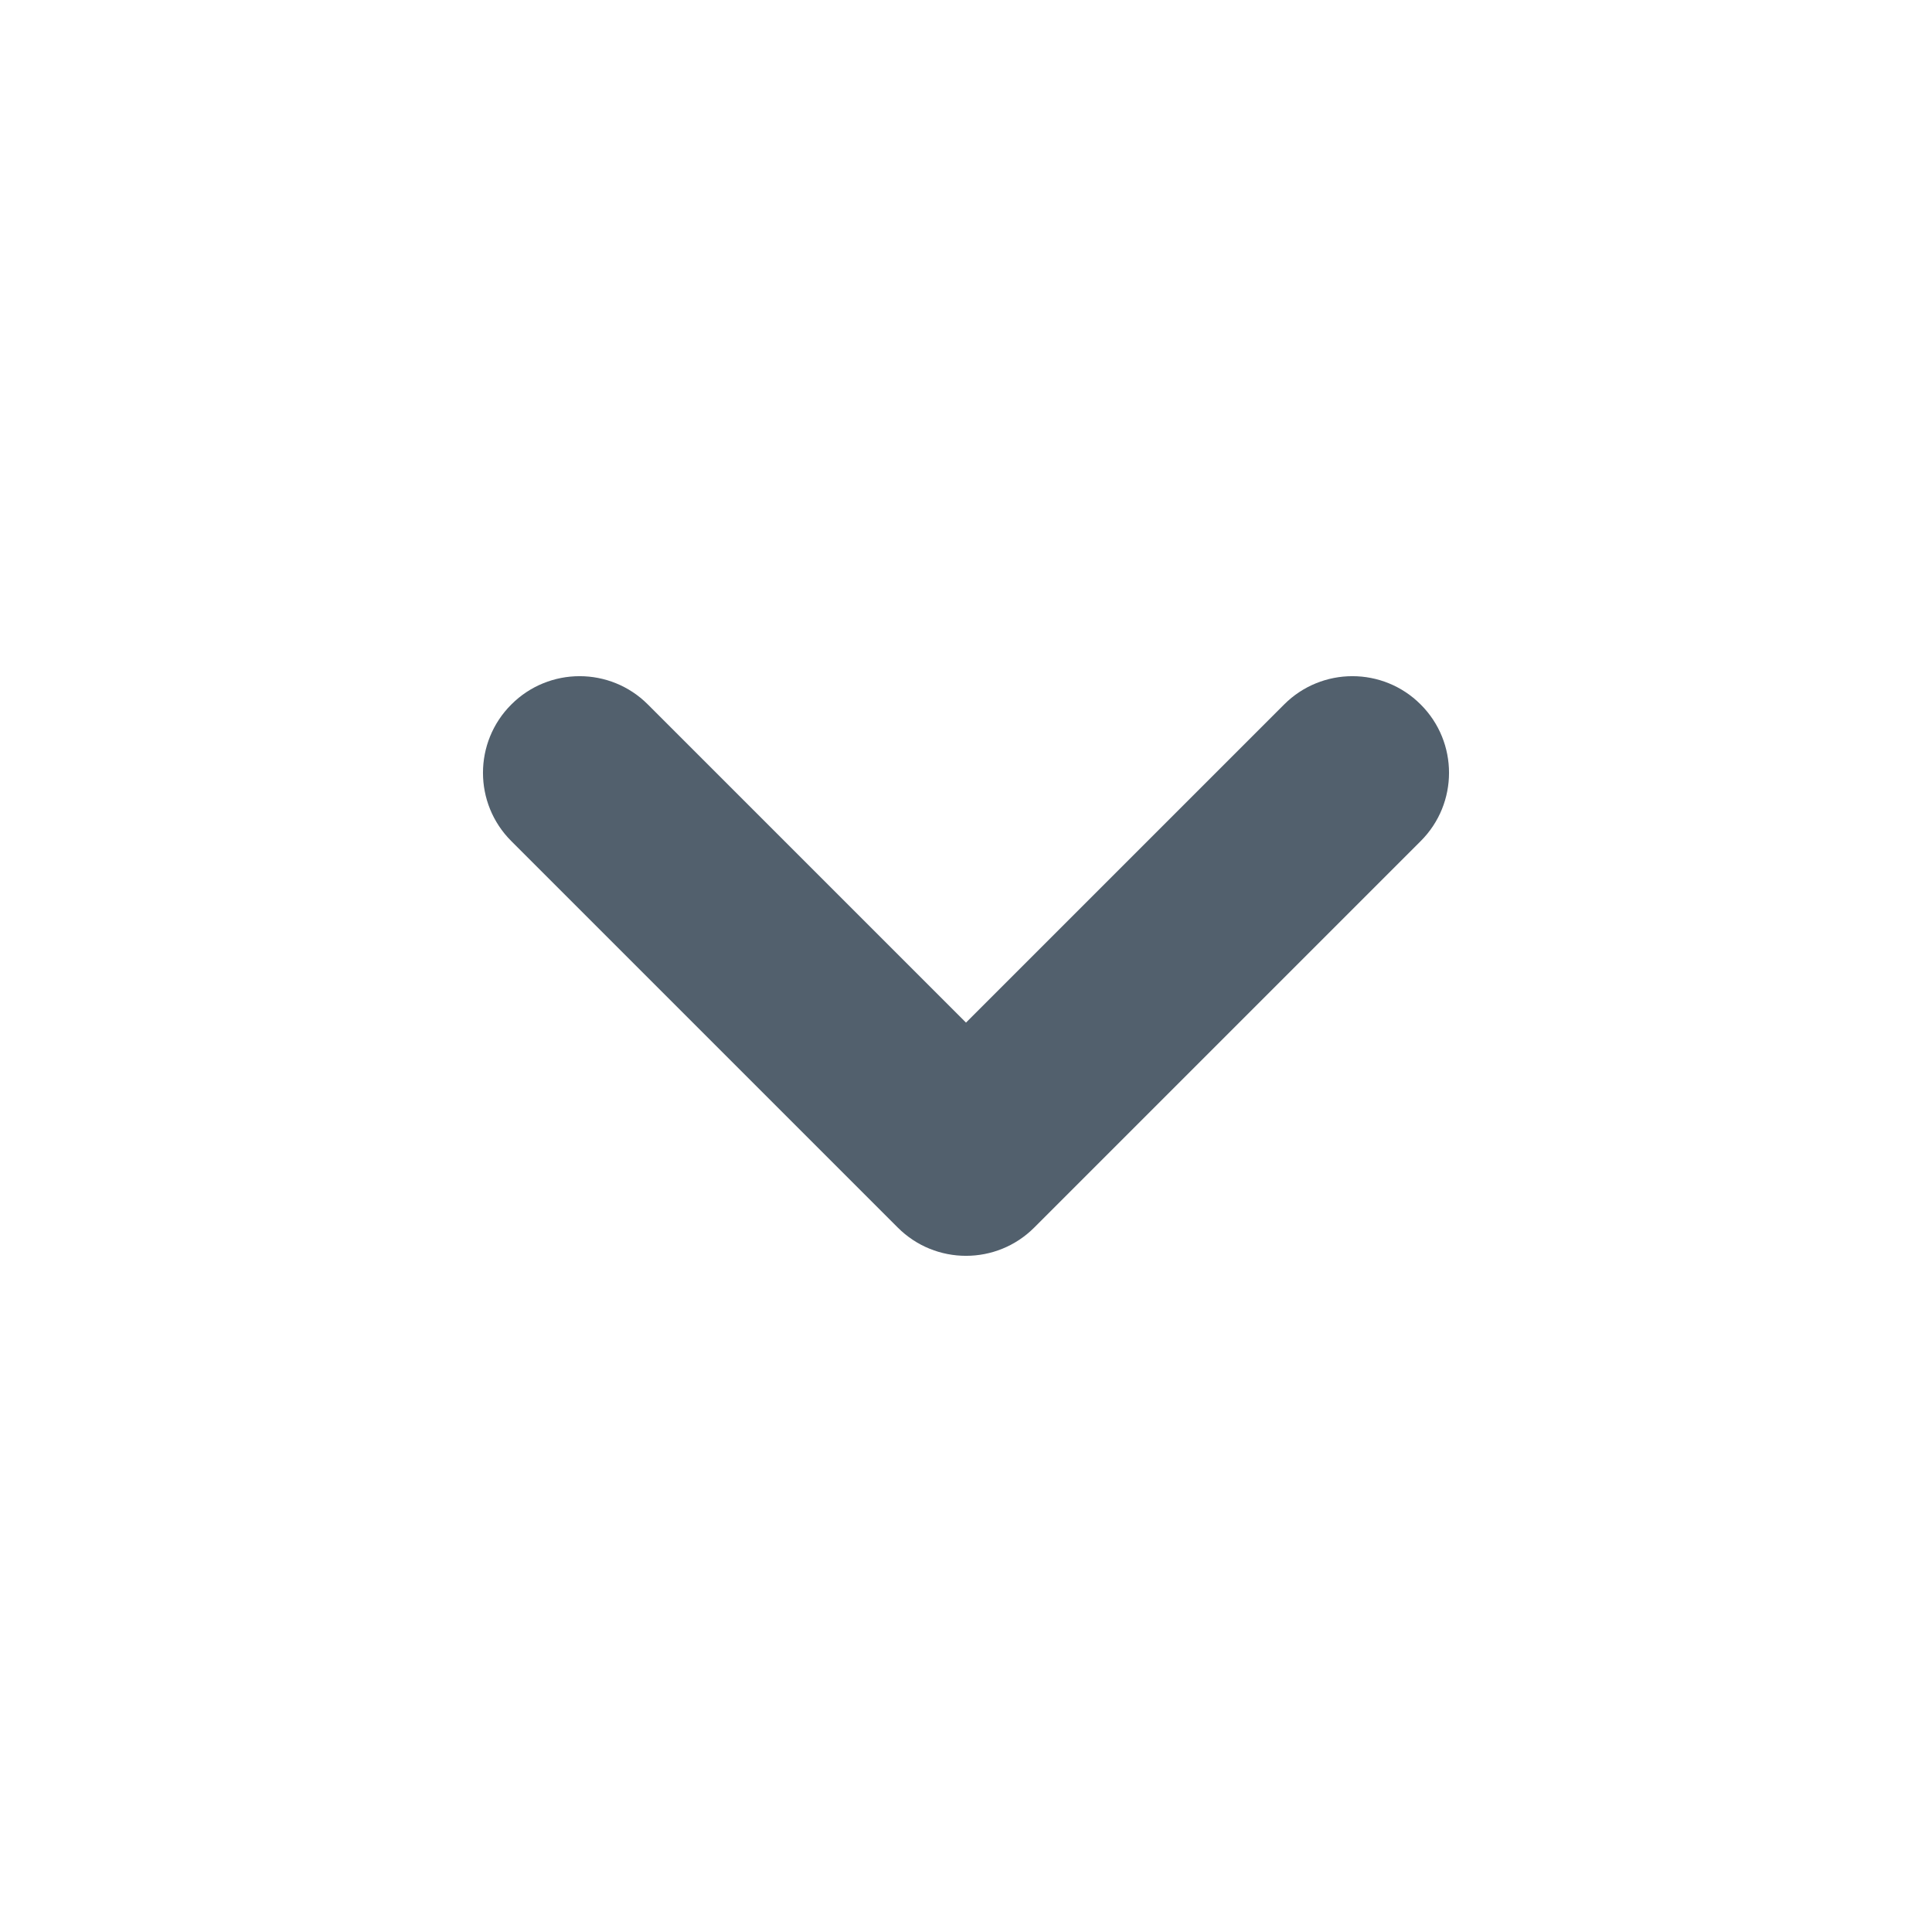
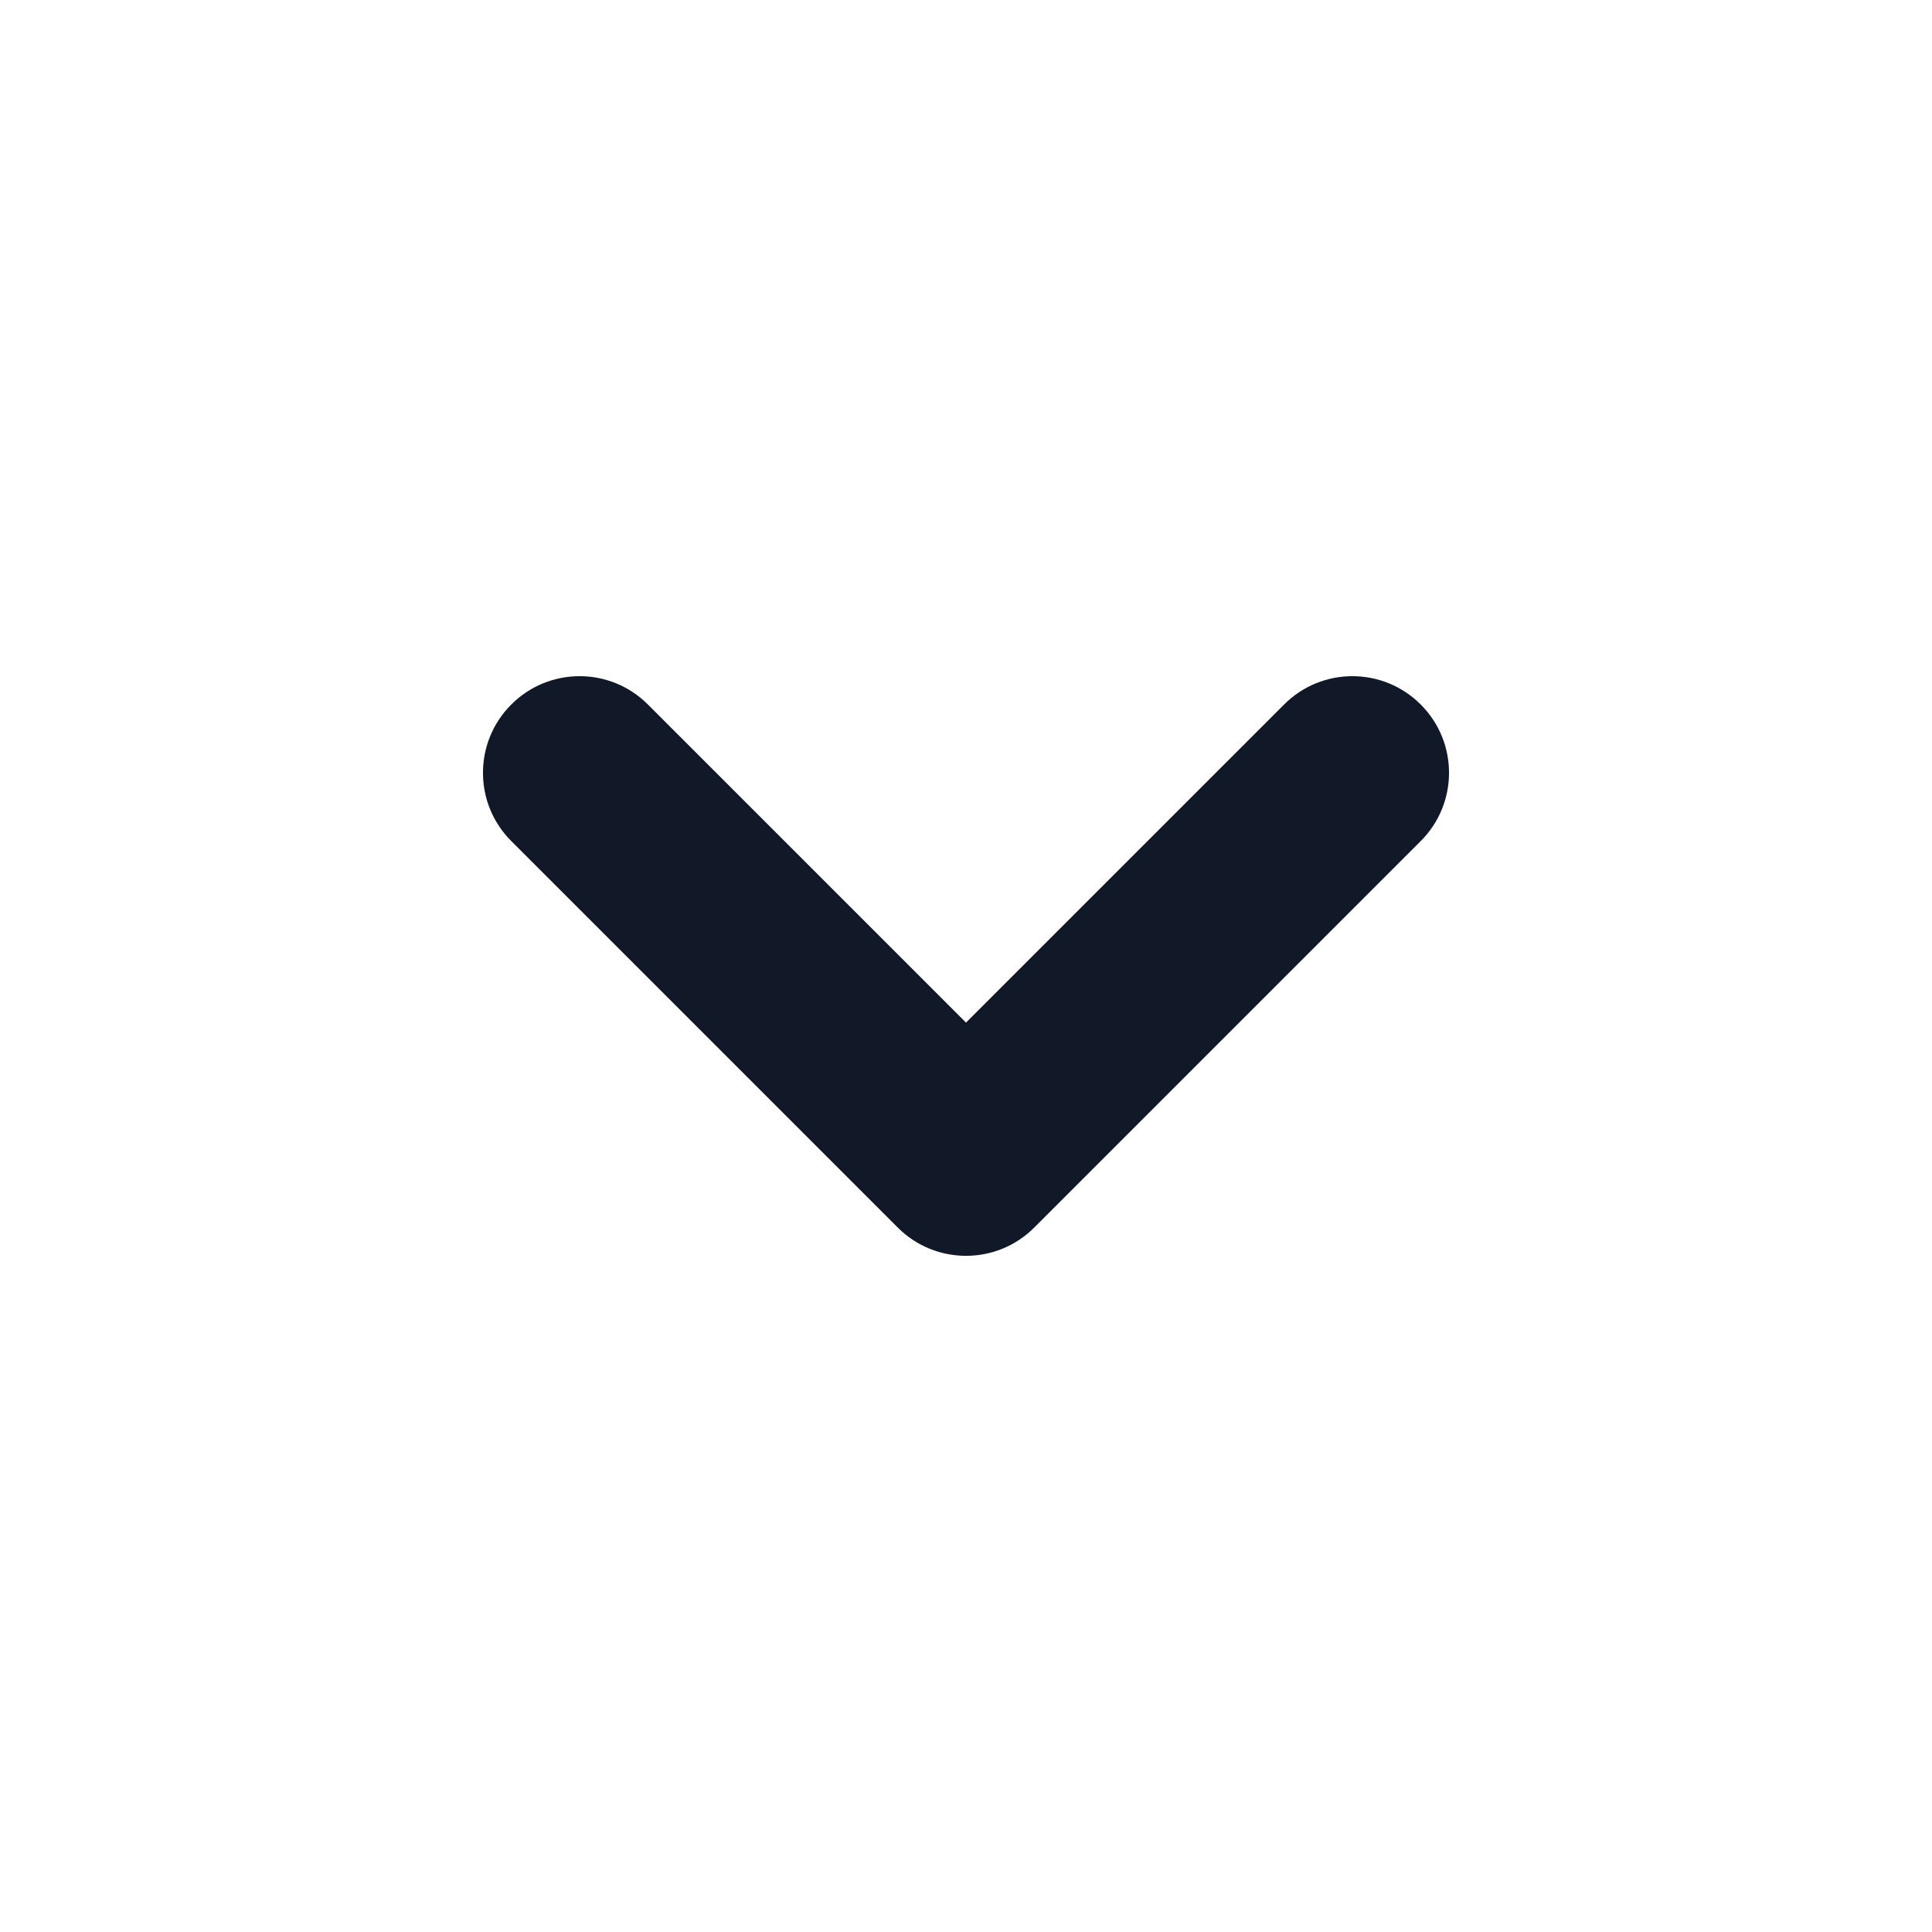
<svg xmlns="http://www.w3.org/2000/svg" width="20" height="20" viewBox="0 0 20 20" fill="none">
-   <path fill-rule="evenodd" clip-rule="evenodd" d="M5.293 7.293C5.683 6.902 6.317 6.902 6.707 7.293L10 10.586L13.293 7.293C13.683 6.902 14.317 6.902 14.707 7.293C15.098 7.683 15.098 8.317 14.707 8.707L10.707 12.707C10.317 13.098 9.683 13.098 9.293 12.707L5.293 8.707C4.902 8.317 4.902 7.683 5.293 7.293Z" fill="#52606D" />
+   <path fill-rule="evenodd" clip-rule="evenodd" d="M5.293 7.293C5.683 6.902 6.317 6.902 6.707 7.293L10 10.586L13.293 7.293C13.683 6.902 14.317 6.902 14.707 7.293C15.098 7.683 15.098 8.317 14.707 8.707L10.707 12.707C10.317 13.098 9.683 13.098 9.293 12.707L5.293 8.707C4.902 8.317 4.902 7.683 5.293 7.293Z" fill="#111827" />
</svg>
